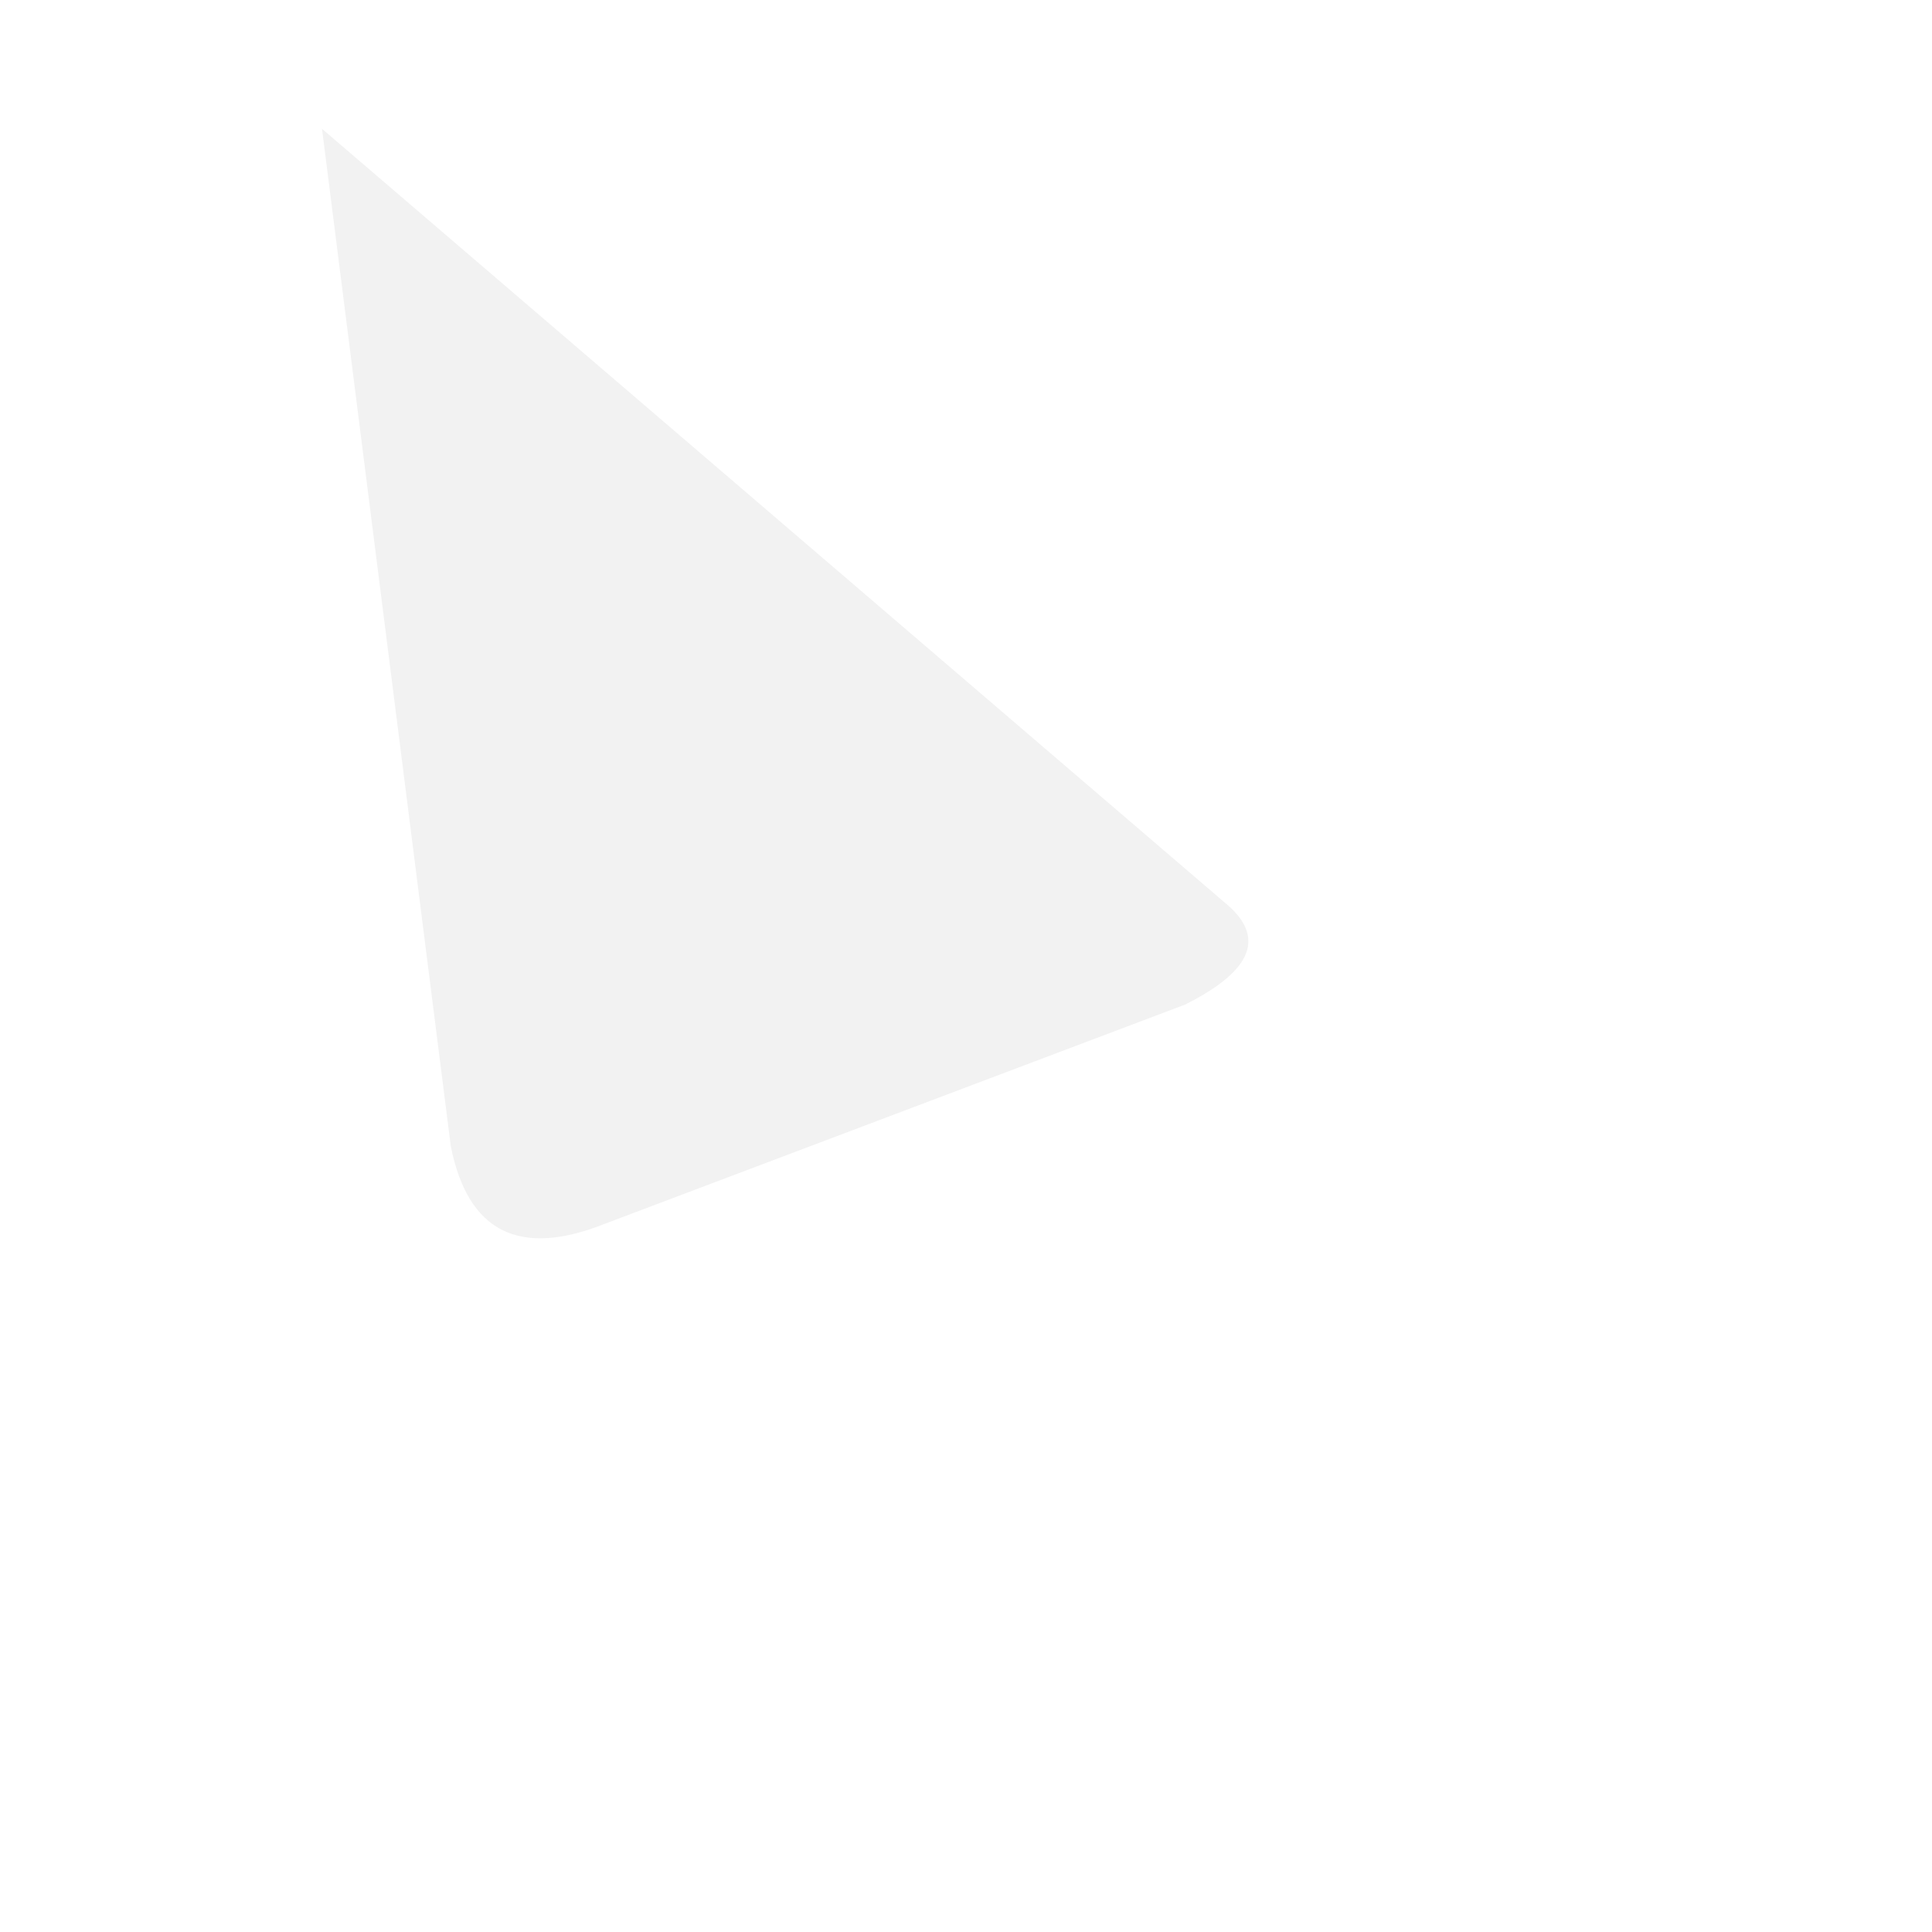
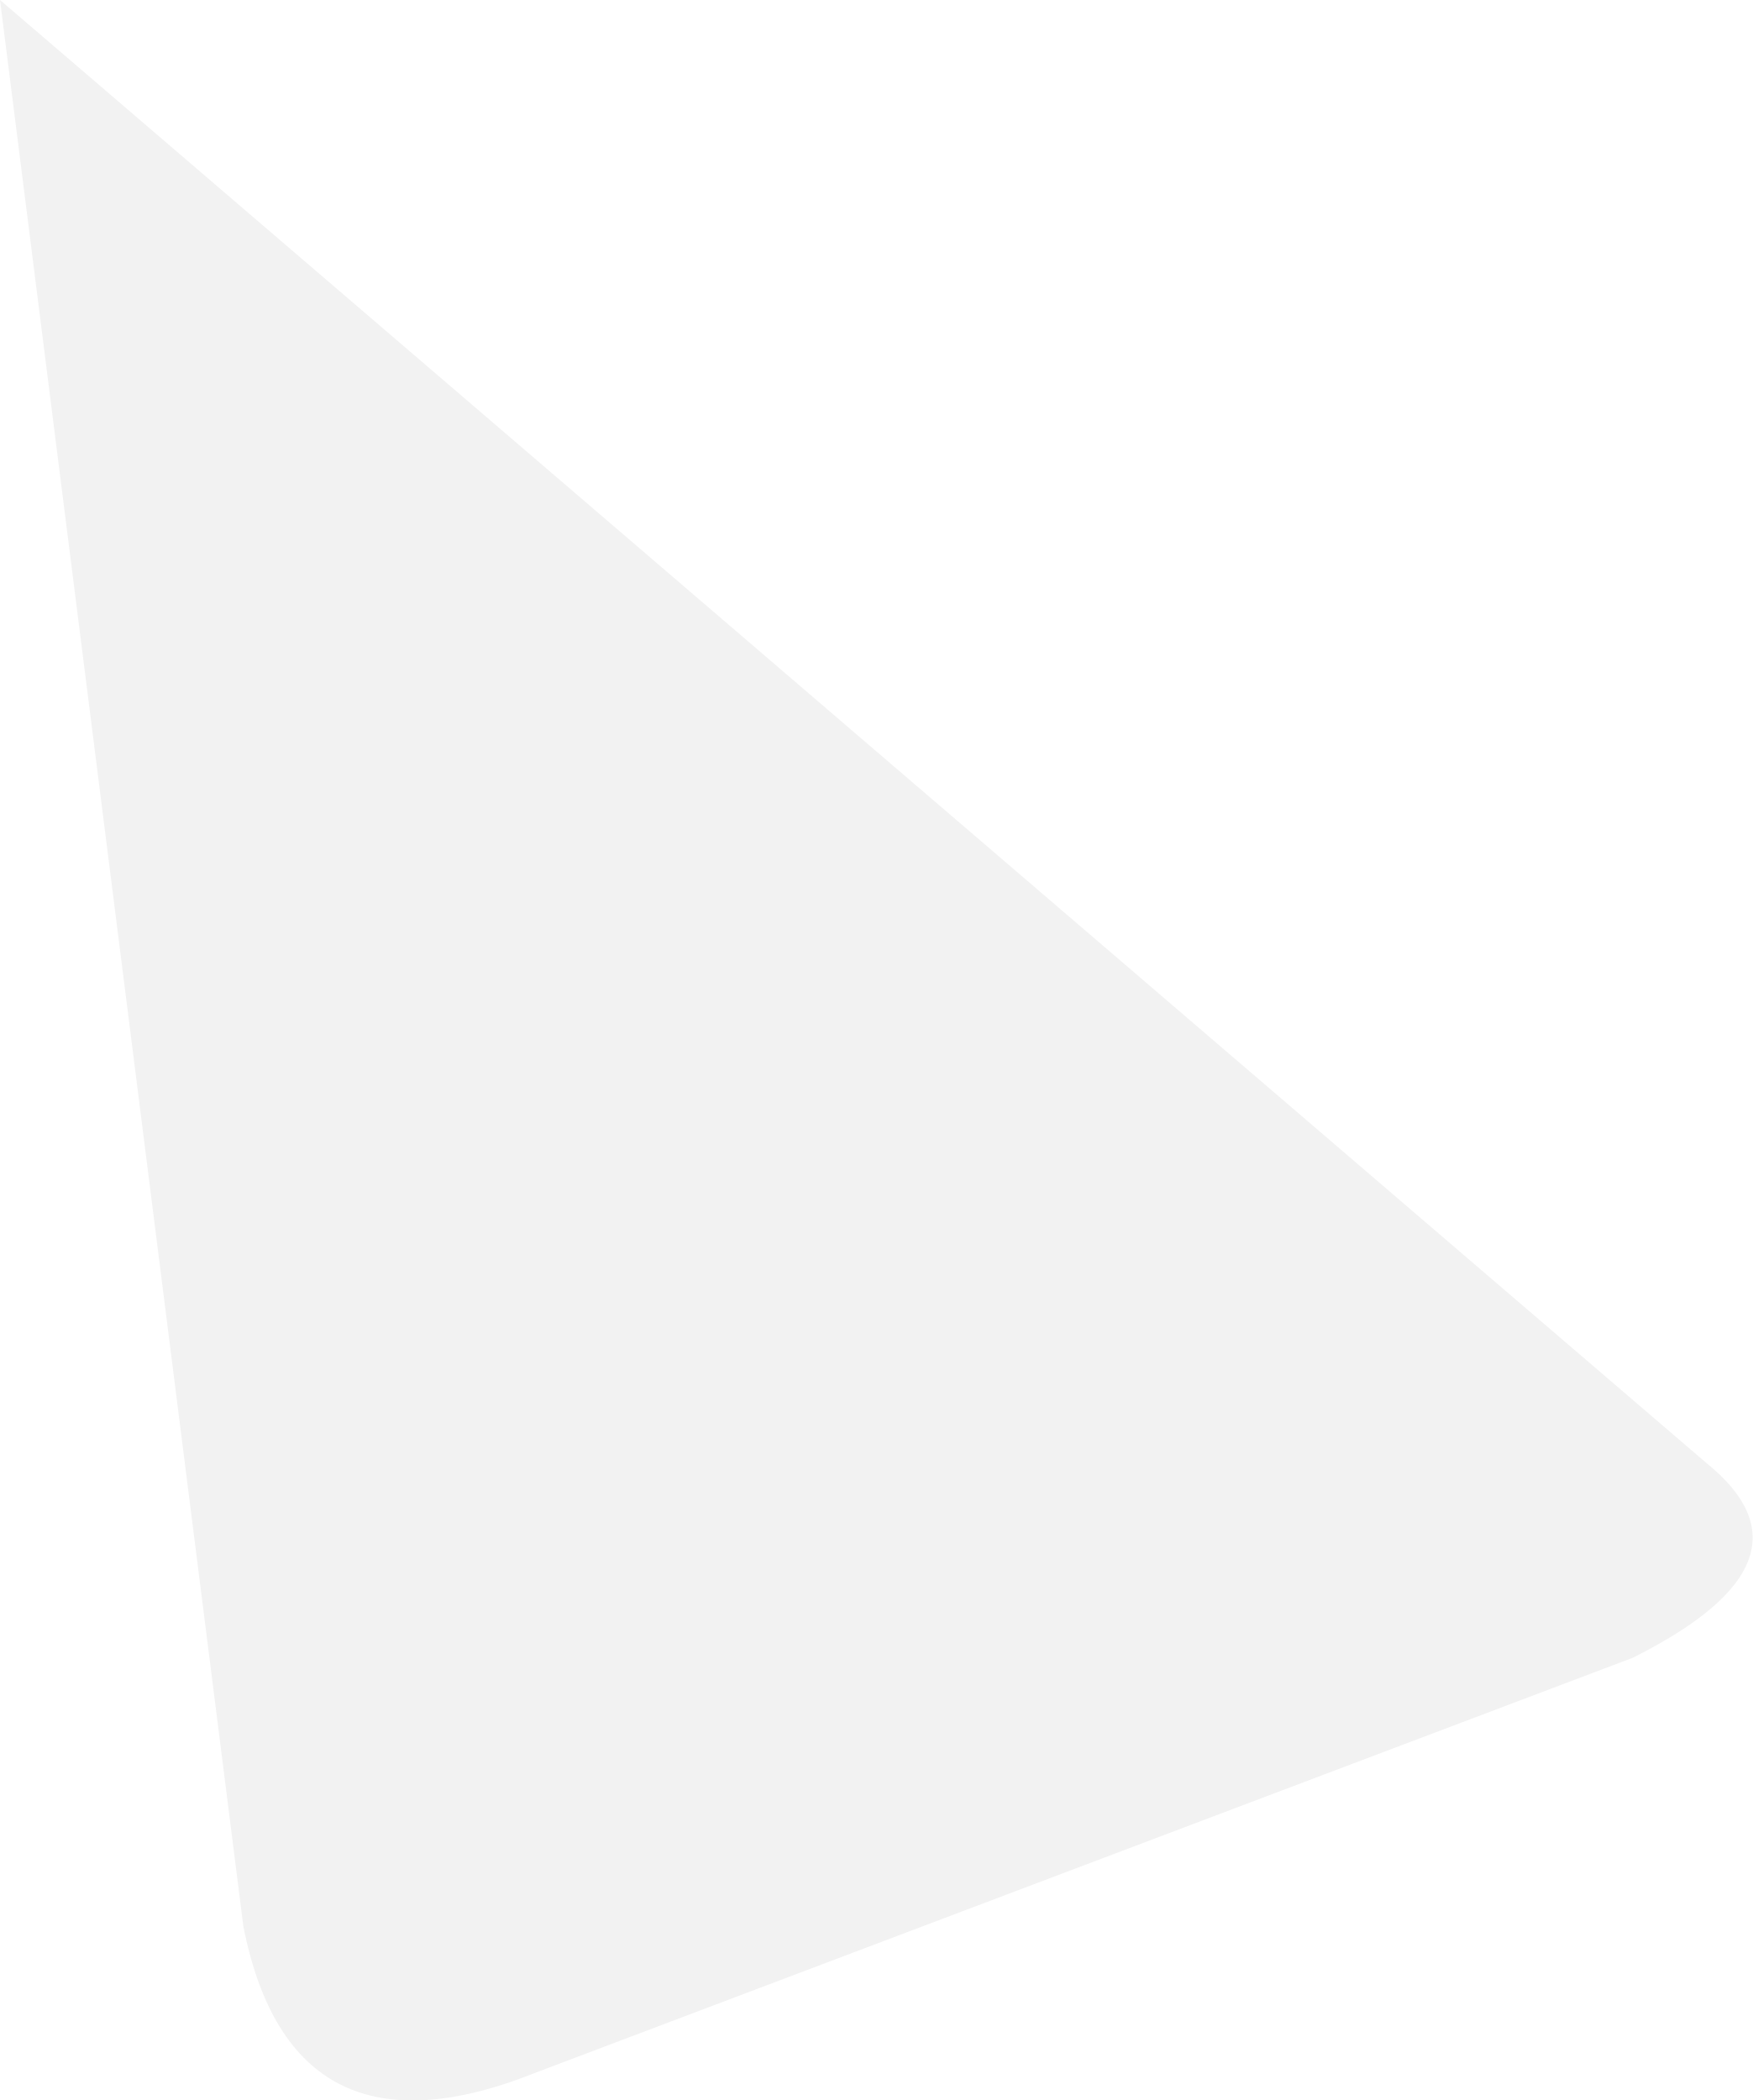
- <svg xmlns="http://www.w3.org/2000/svg" width="32" height="32" viewBox="0 0 14 15">
-   <path d="       M 2 1       L 9 7       Q 9.5 7.4 8.7 7.8       L 4.2 9.5       Q 3.2 9.9 3.0 8.9       L 2 1       Z     " fill="#f2f2f2" />
+ <svg xmlns="http://www.w3.org/2000/svg" id="Layer_1" version="1.1" viewBox="0 0 15.34 18.38">
+   <defs>
+     <style>
+       .st0 {
+         fill: #f2f2f2;
+       }
+     </style>
+   </defs>
+   <path class="st0" d="M0,0l14.93,12.8c.71.57.5,1.14-.64,1.71l-9.6,3.63c-1.42.57-2.28.14-2.56-1.28L0,0Z" />
</svg>
